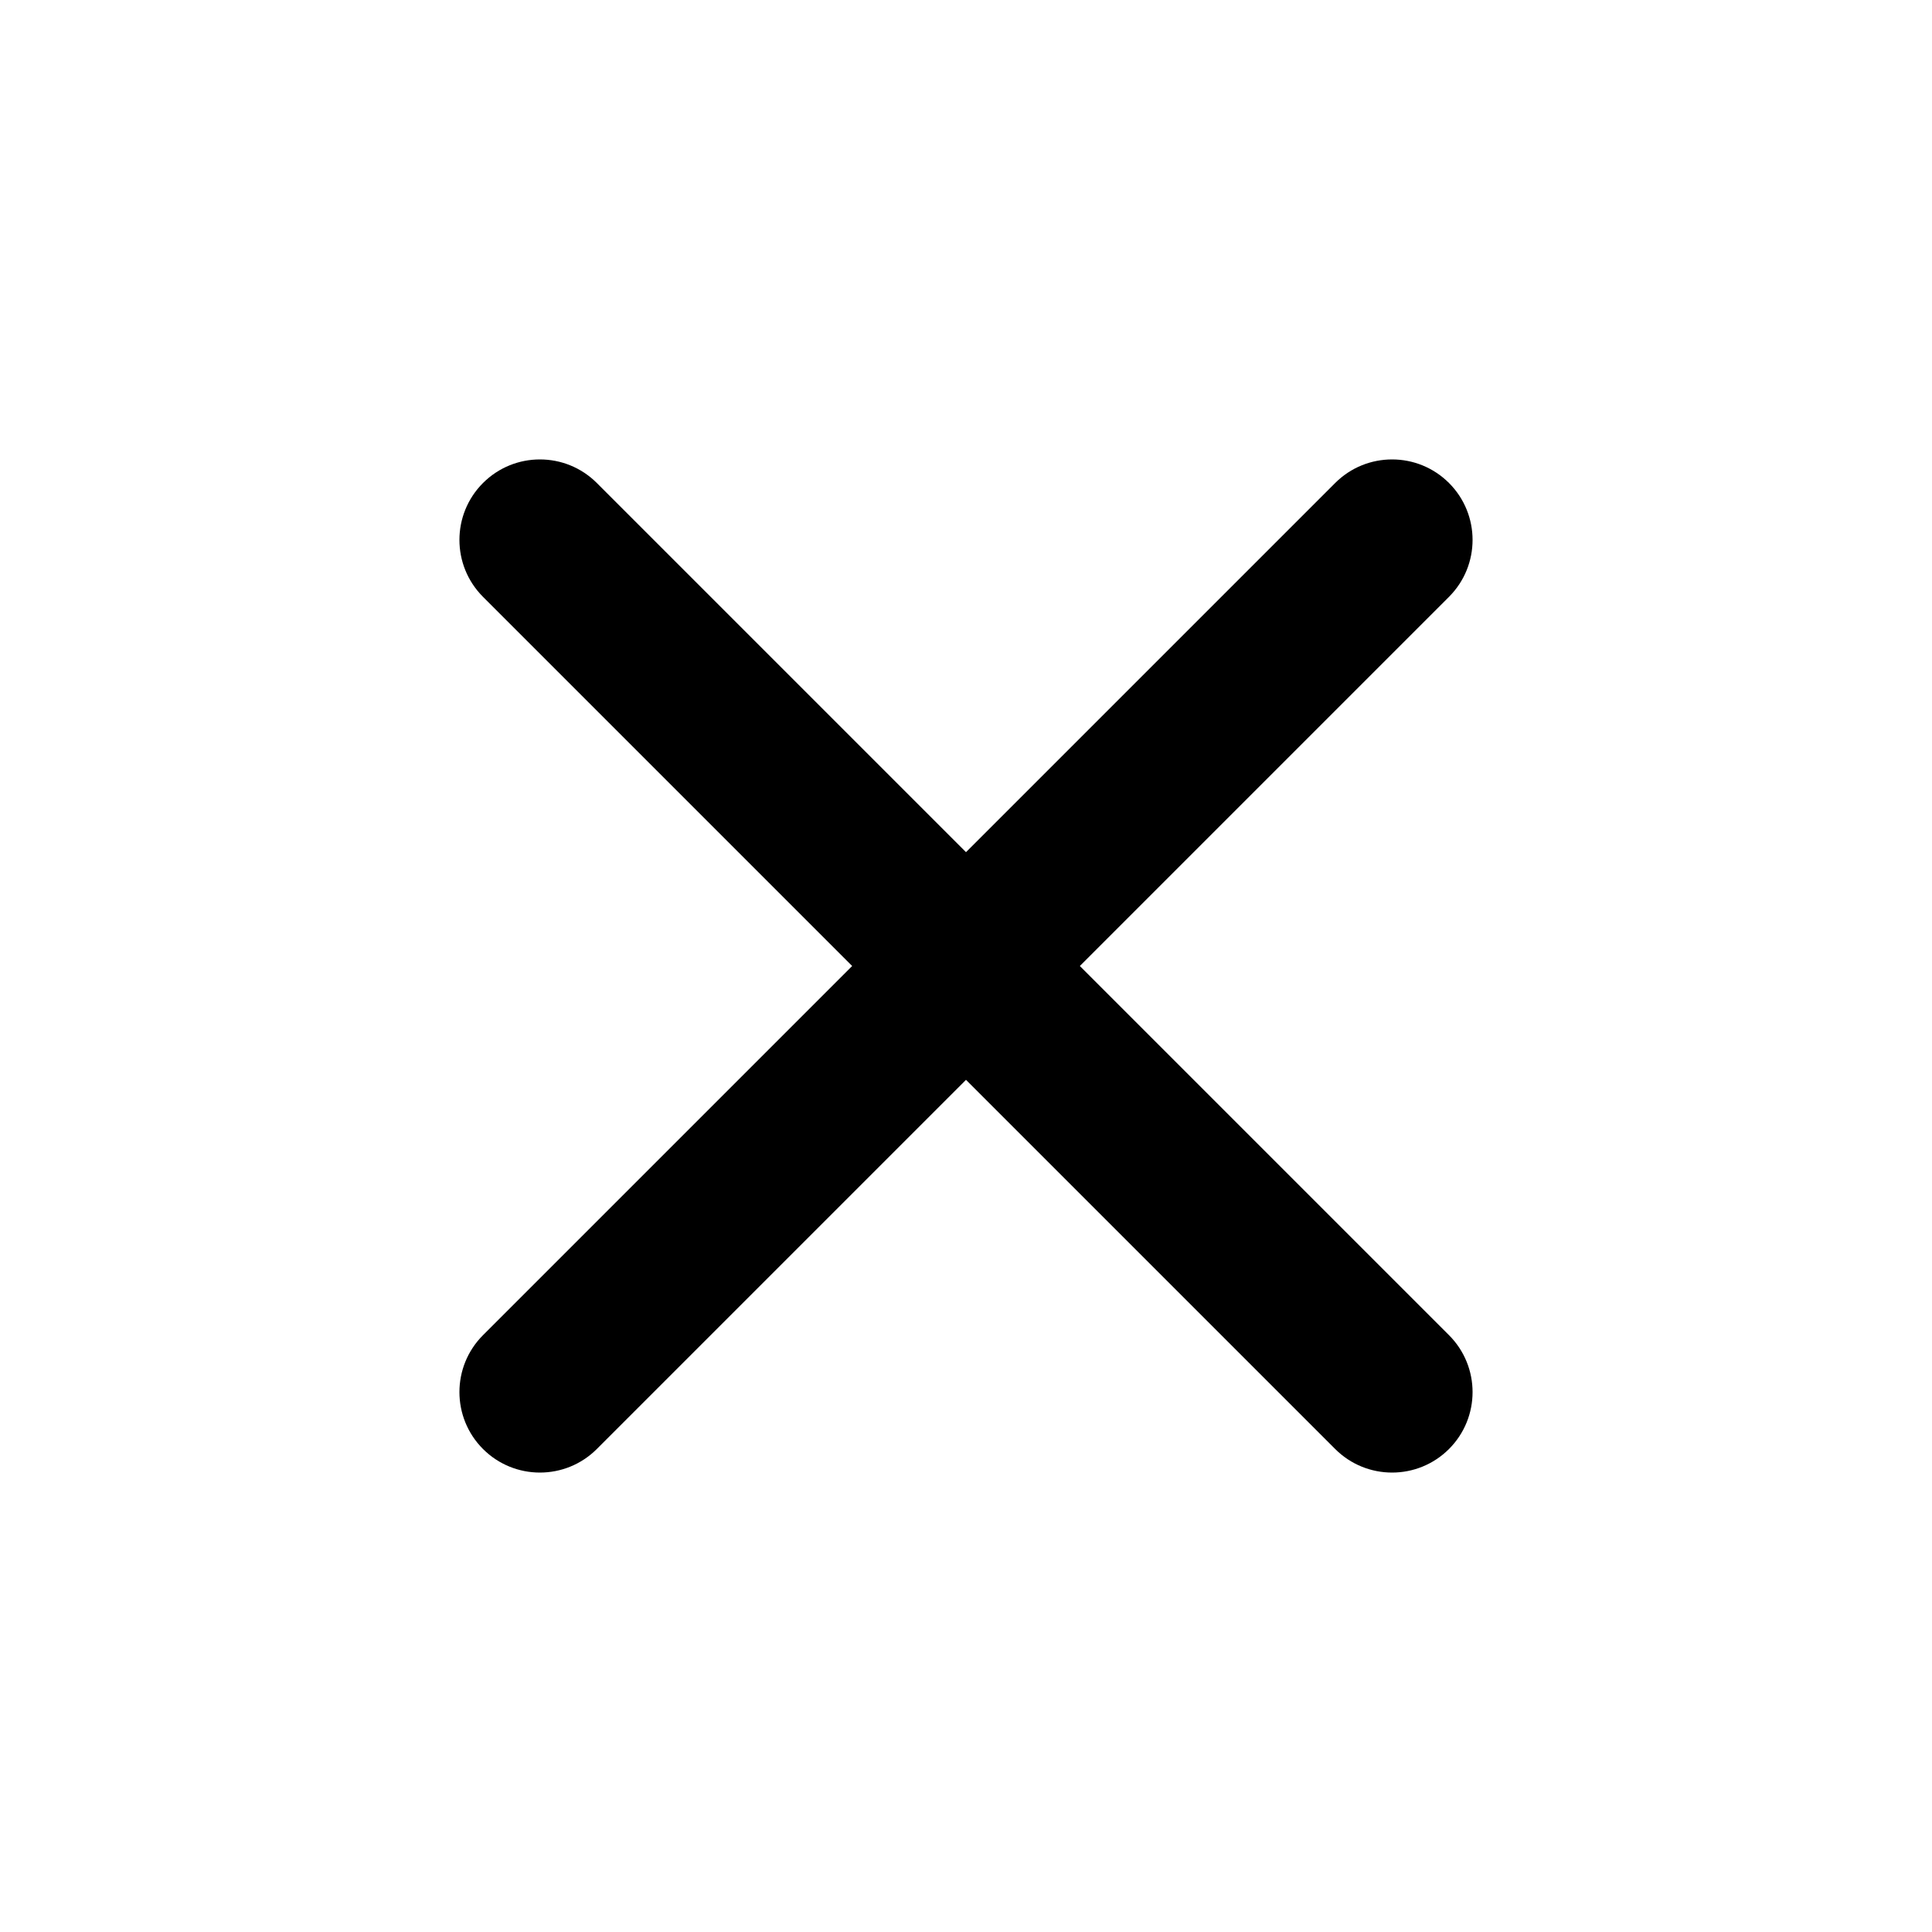
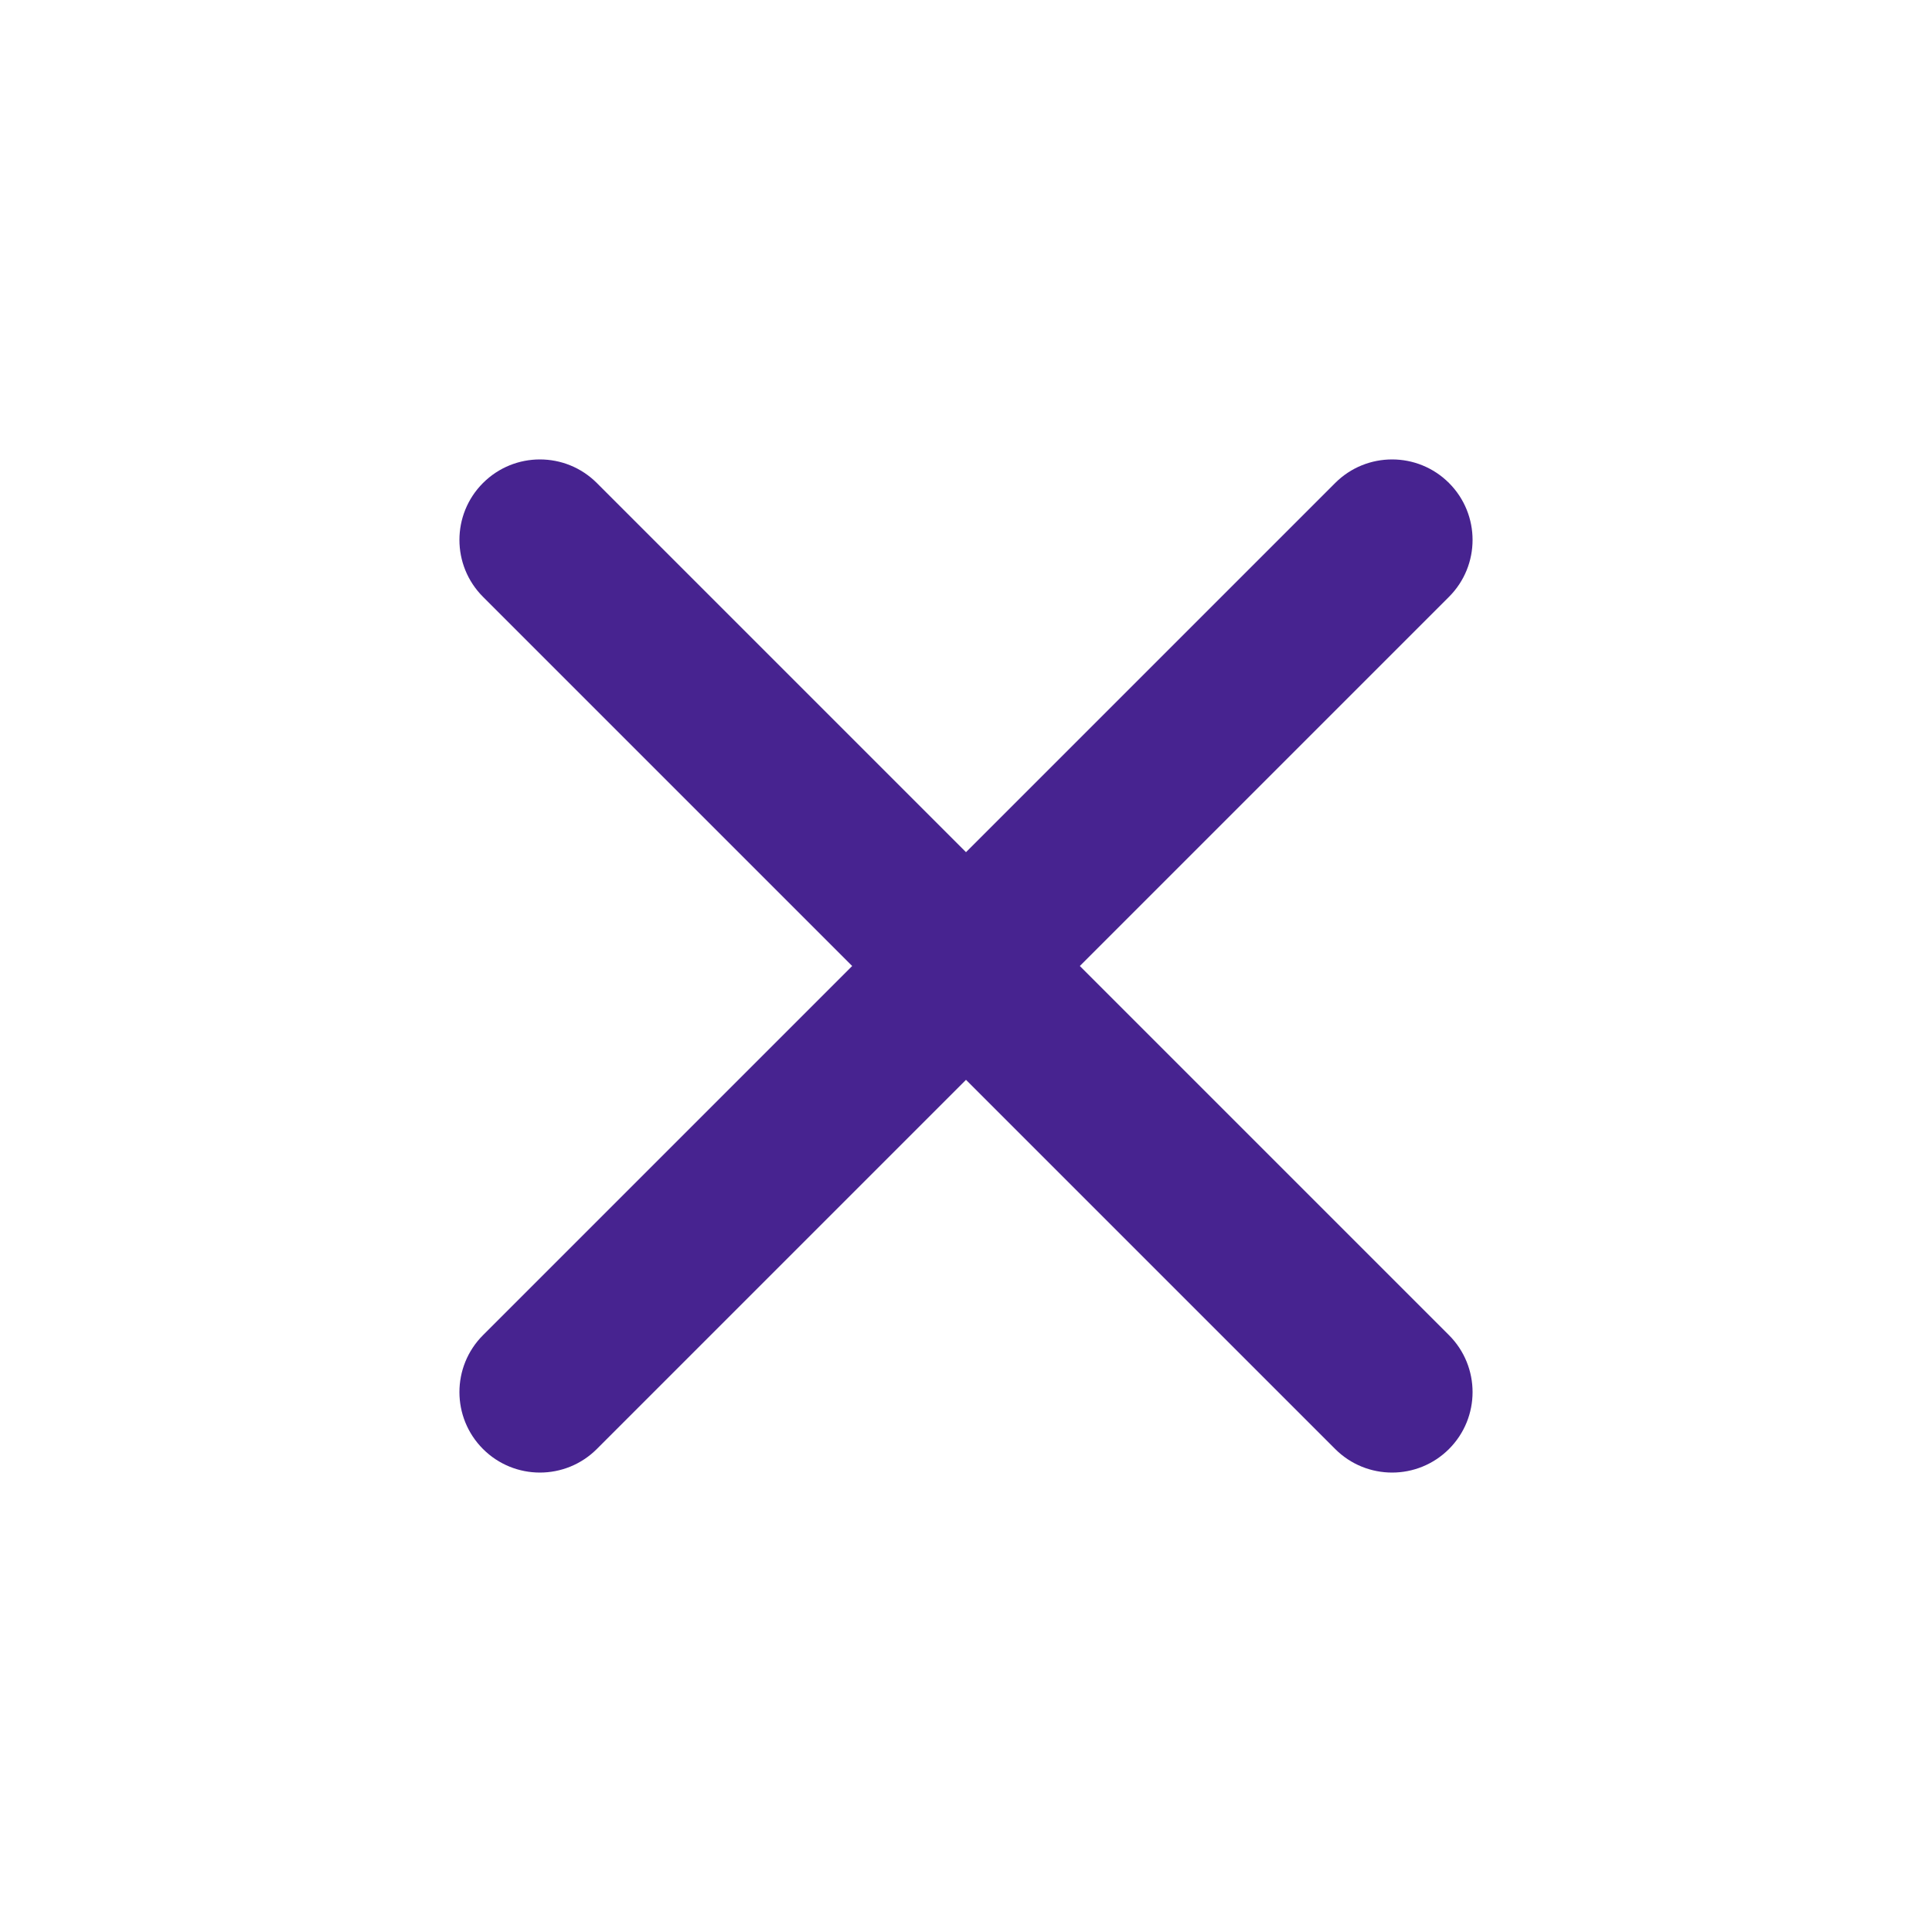
- <svg xmlns="http://www.w3.org/2000/svg" id="Outline" viewBox="0 0 24 24" width="512" height="512">
+ <svg xmlns="http://www.w3.org/2000/svg" id="Outline" viewBox="0 0 24 24" width="512" height="512" fill="#472390">
  <path d="M18,6h0a1,1,0,0,0-1.414,0L12,10.586,7.414,6A1,1,0,0,0,6,6H6A1,1,0,0,0,6,7.414L10.586,12,6,16.586A1,1,0,0,0,6,18H6a1,1,0,0,0,1.414,0L12,13.414,16.586,18A1,1,0,0,0,18,18h0a1,1,0,0,0,0-1.414L13.414,12,18,7.414A1,1,0,0,0,18,6Z" />
</svg>
